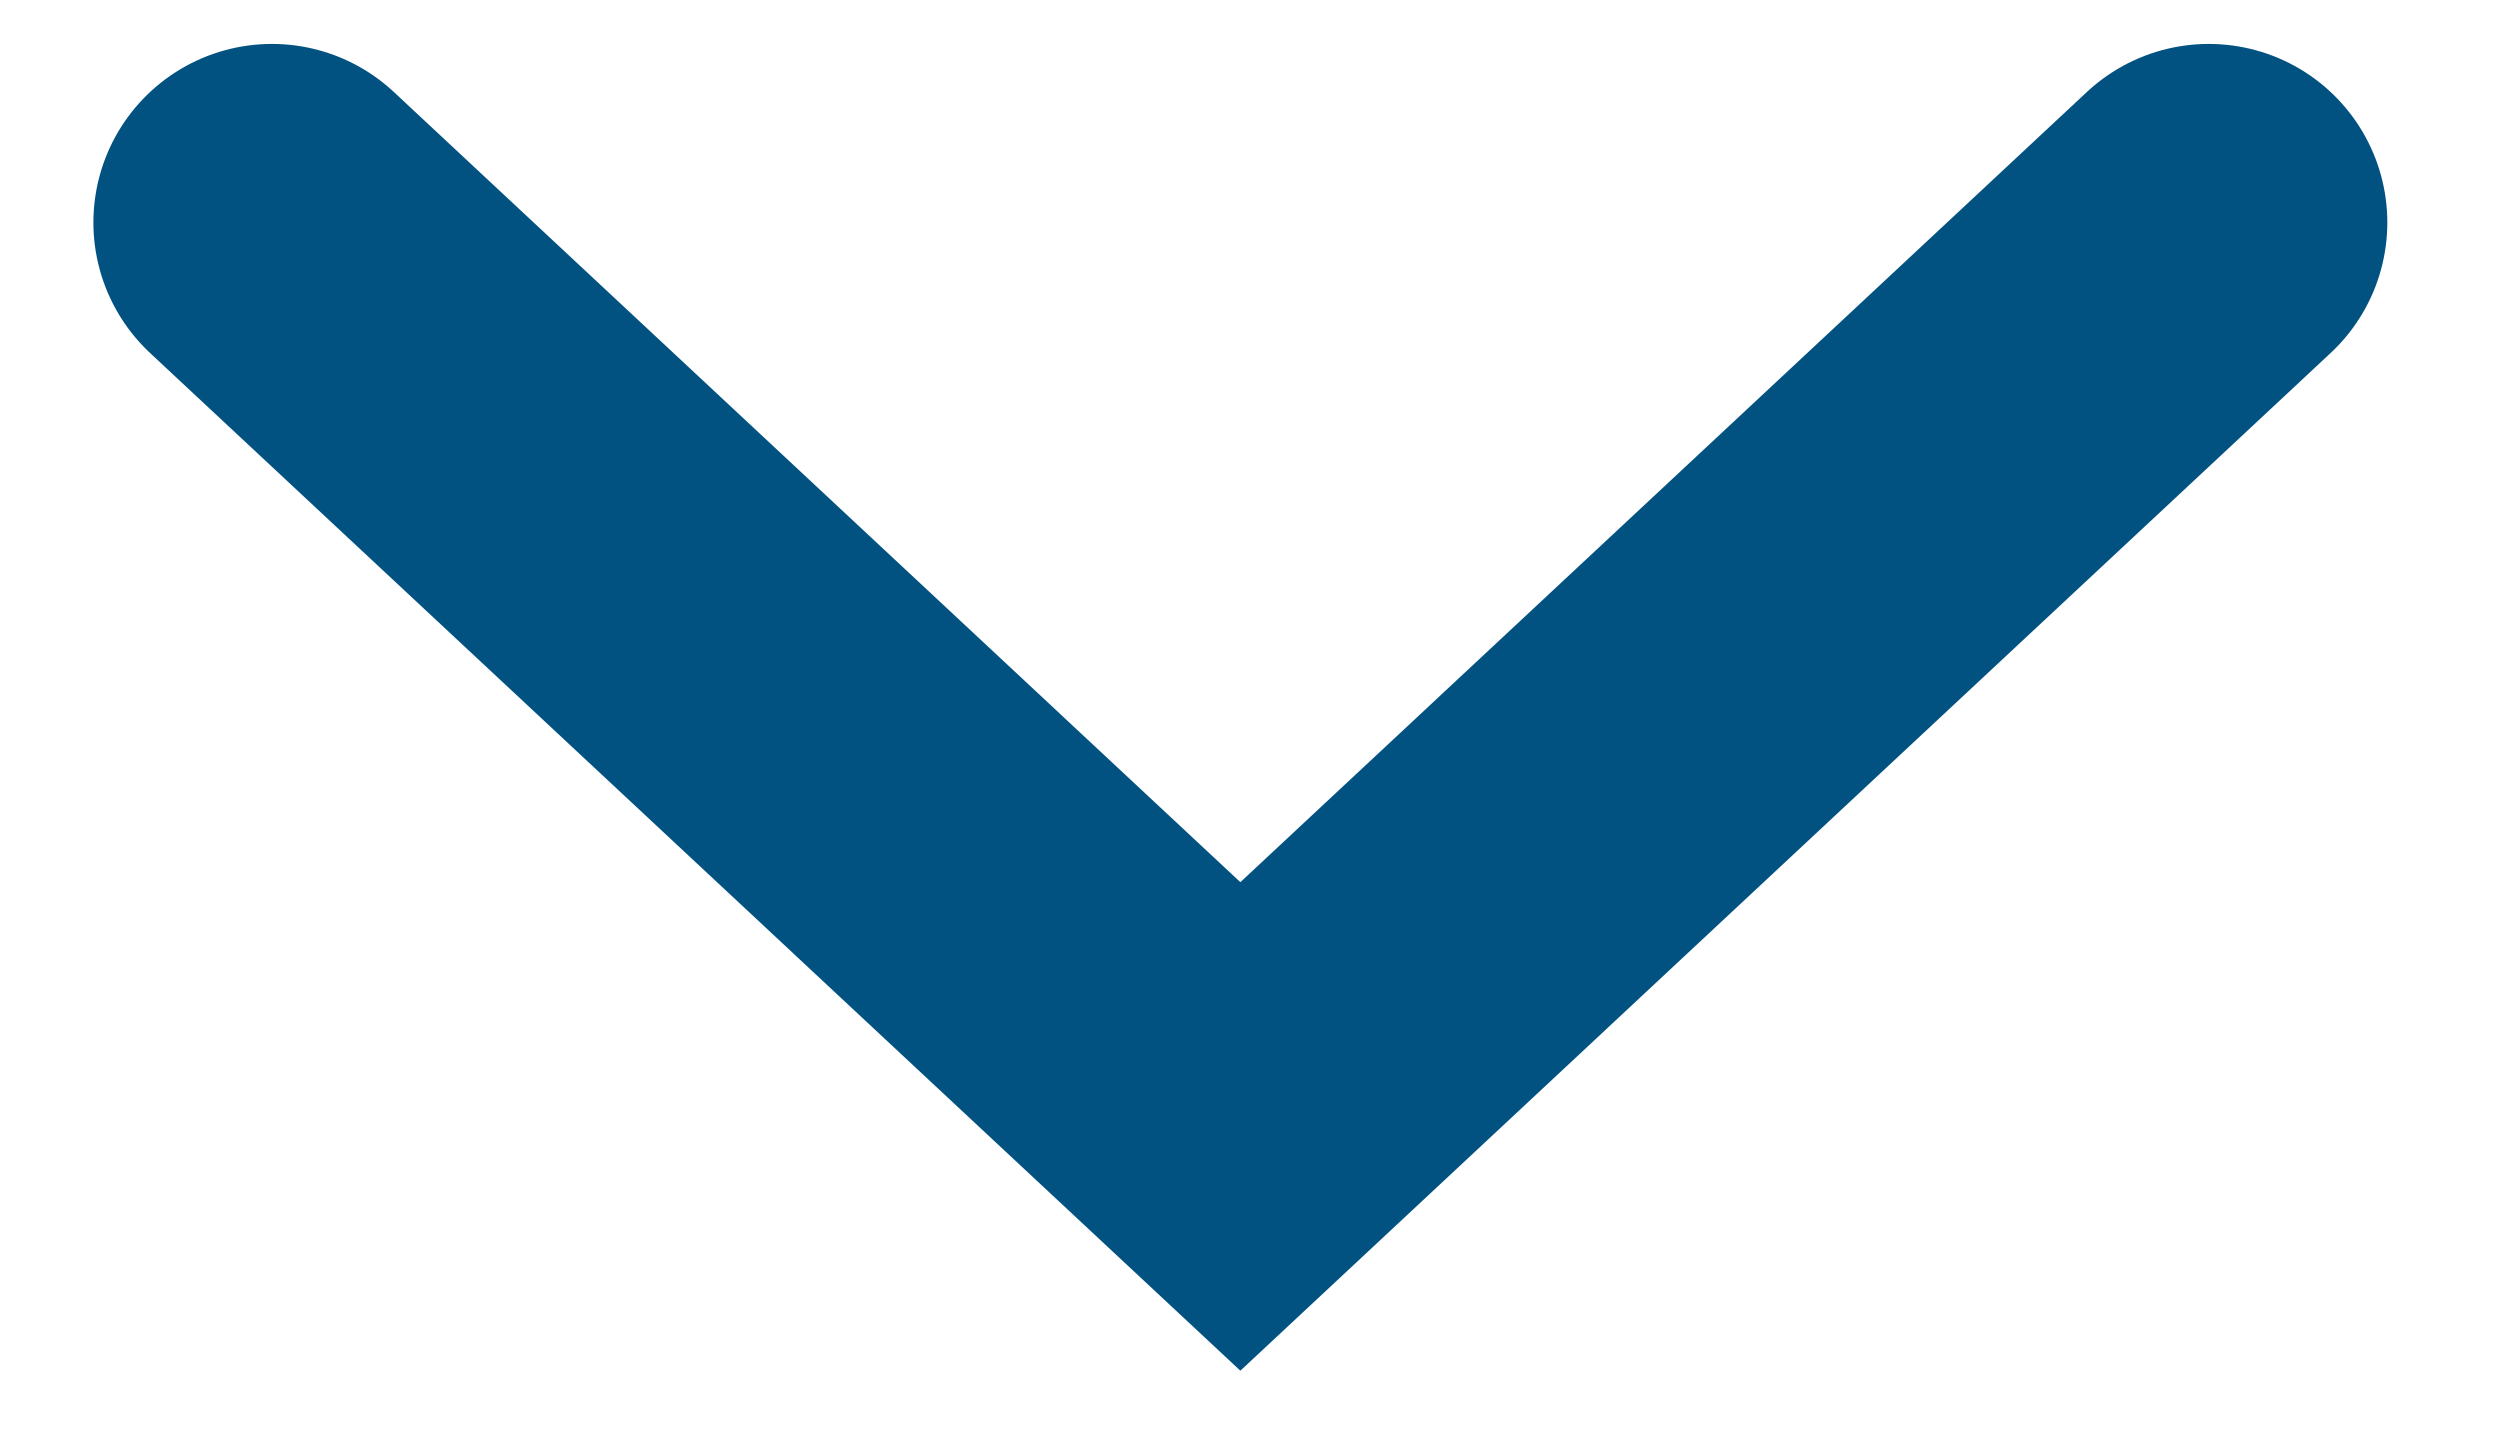
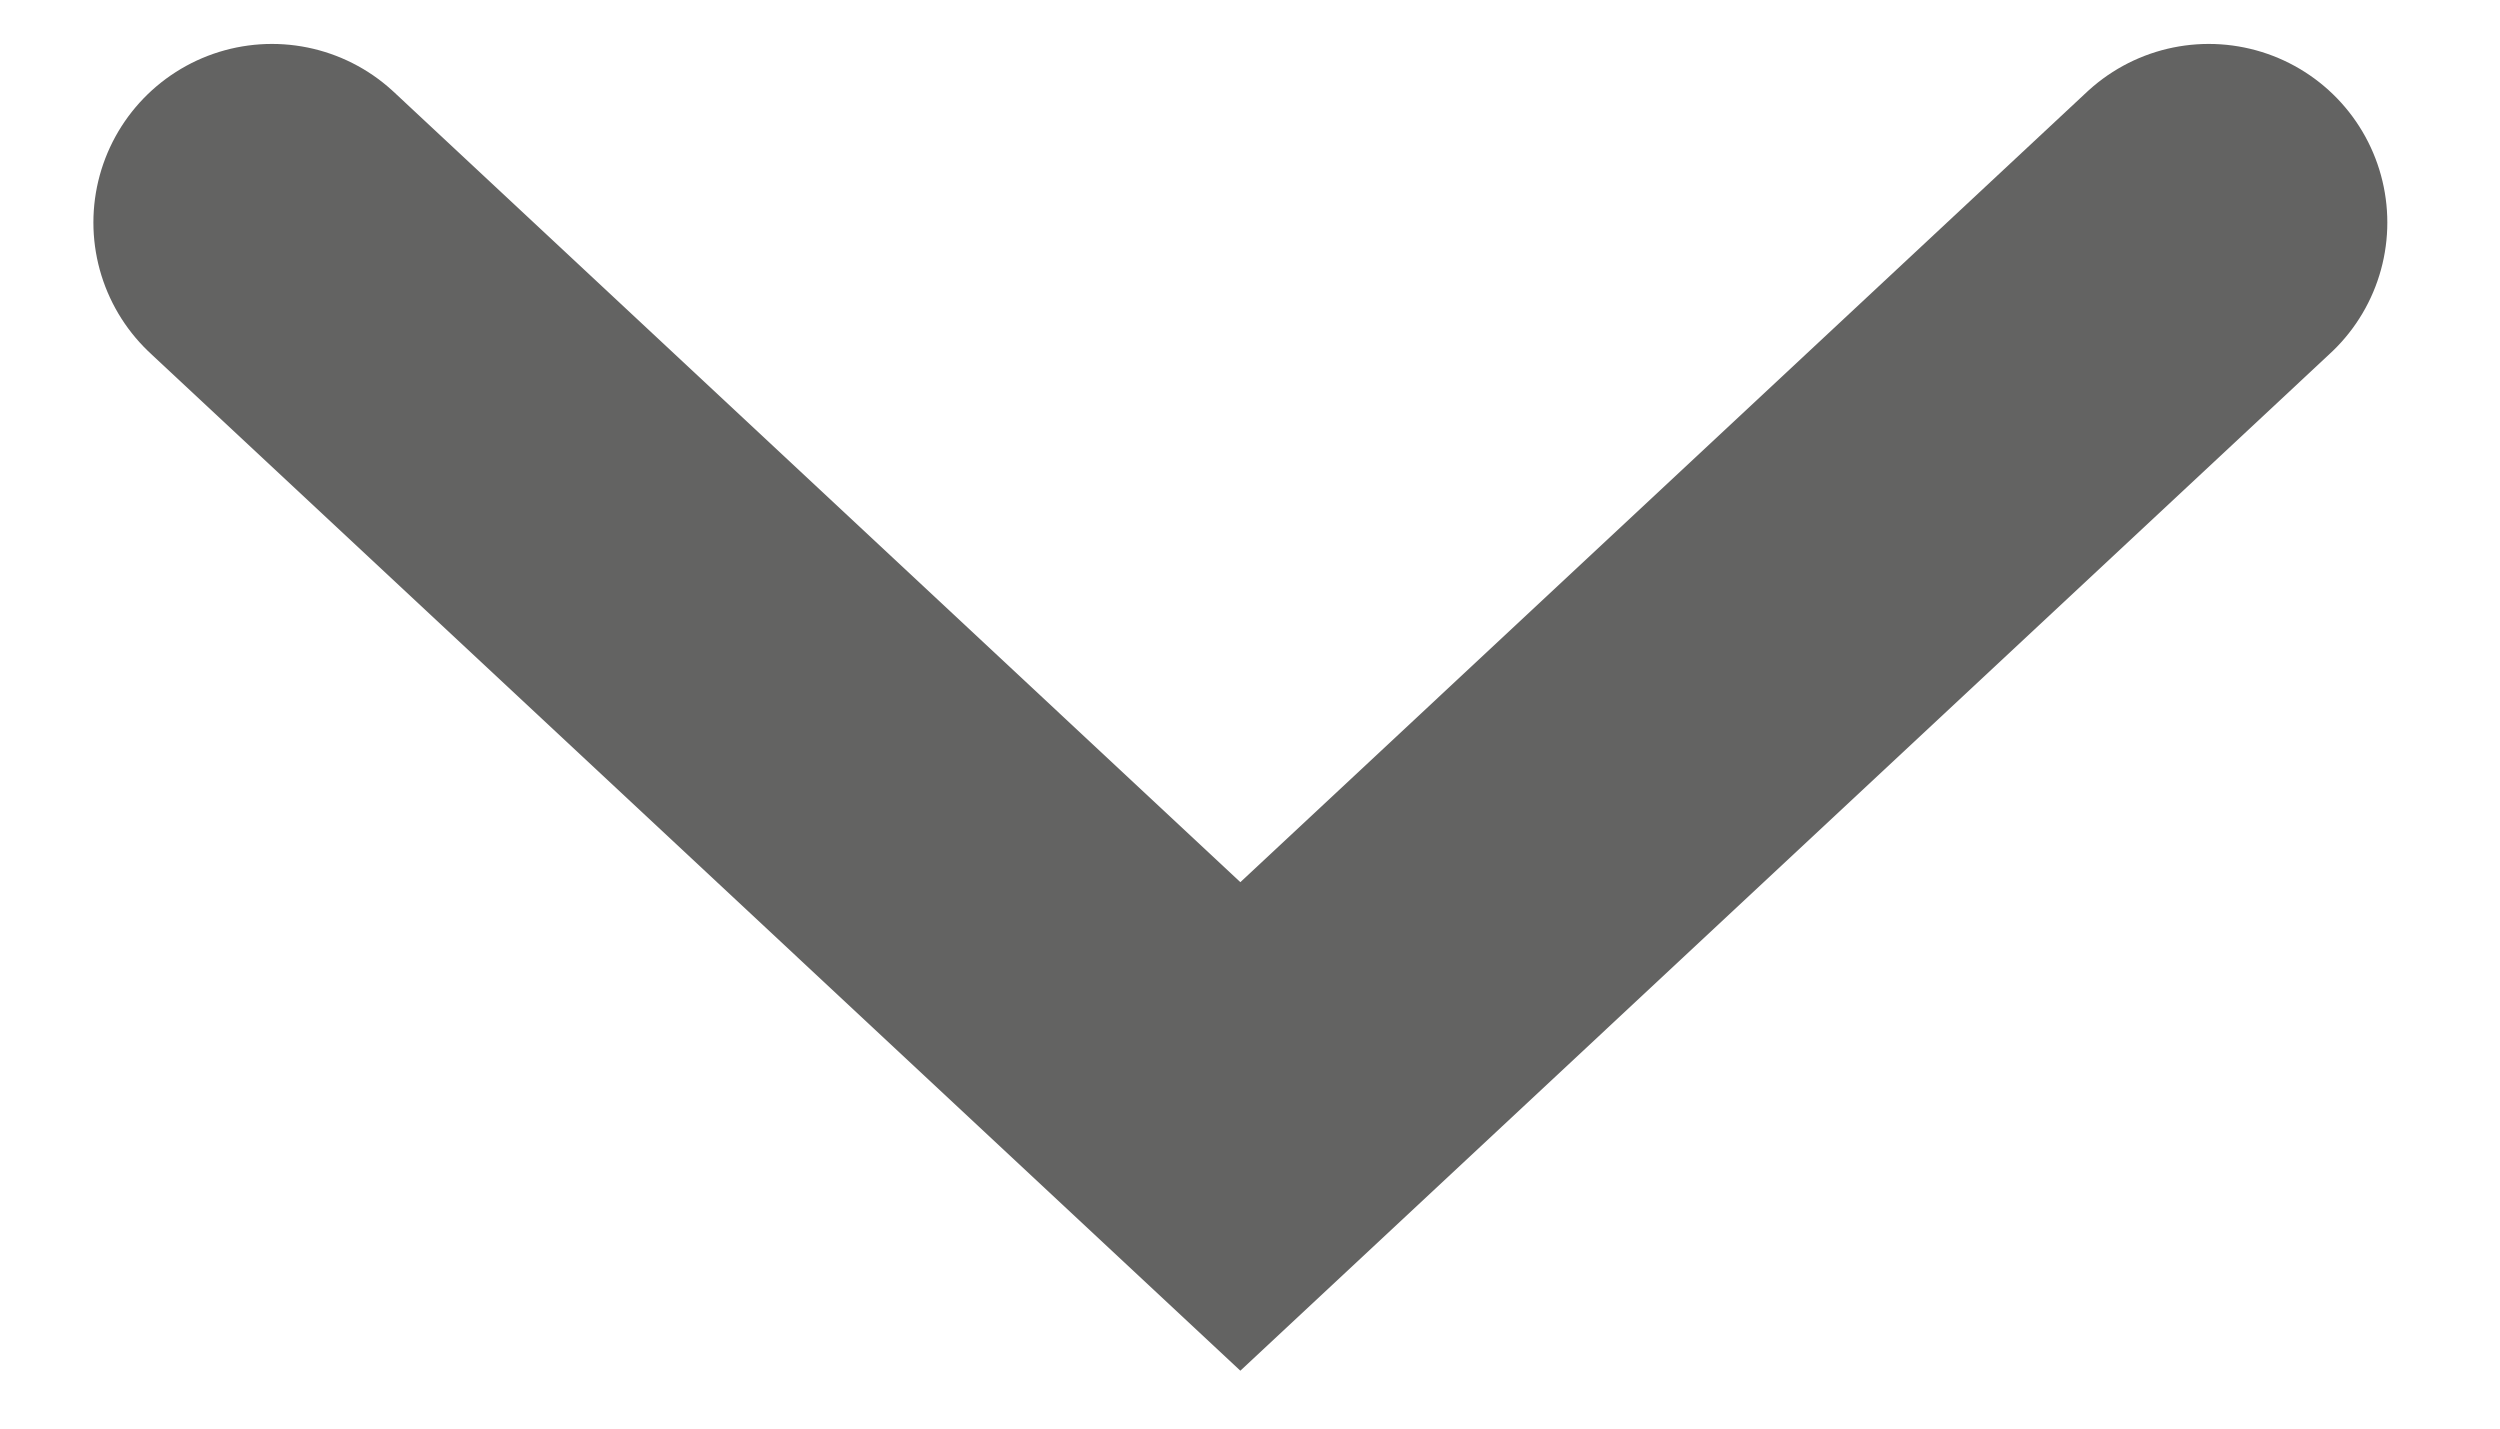
<svg xmlns="http://www.w3.org/2000/svg" width="14" height="8" viewBox="0 0 14 8" fill="none">
-   <path d="M1.523 1.246L6.946 6.308L12.369 1.246" stroke="#015281" stroke-width="2" stroke-linecap="round" />
+   <path d="M1.523 1.246L6.946 6.308L12.369 1.246" stroke="#636362" stroke-width="2" stroke-linecap="round" />
</svg>
